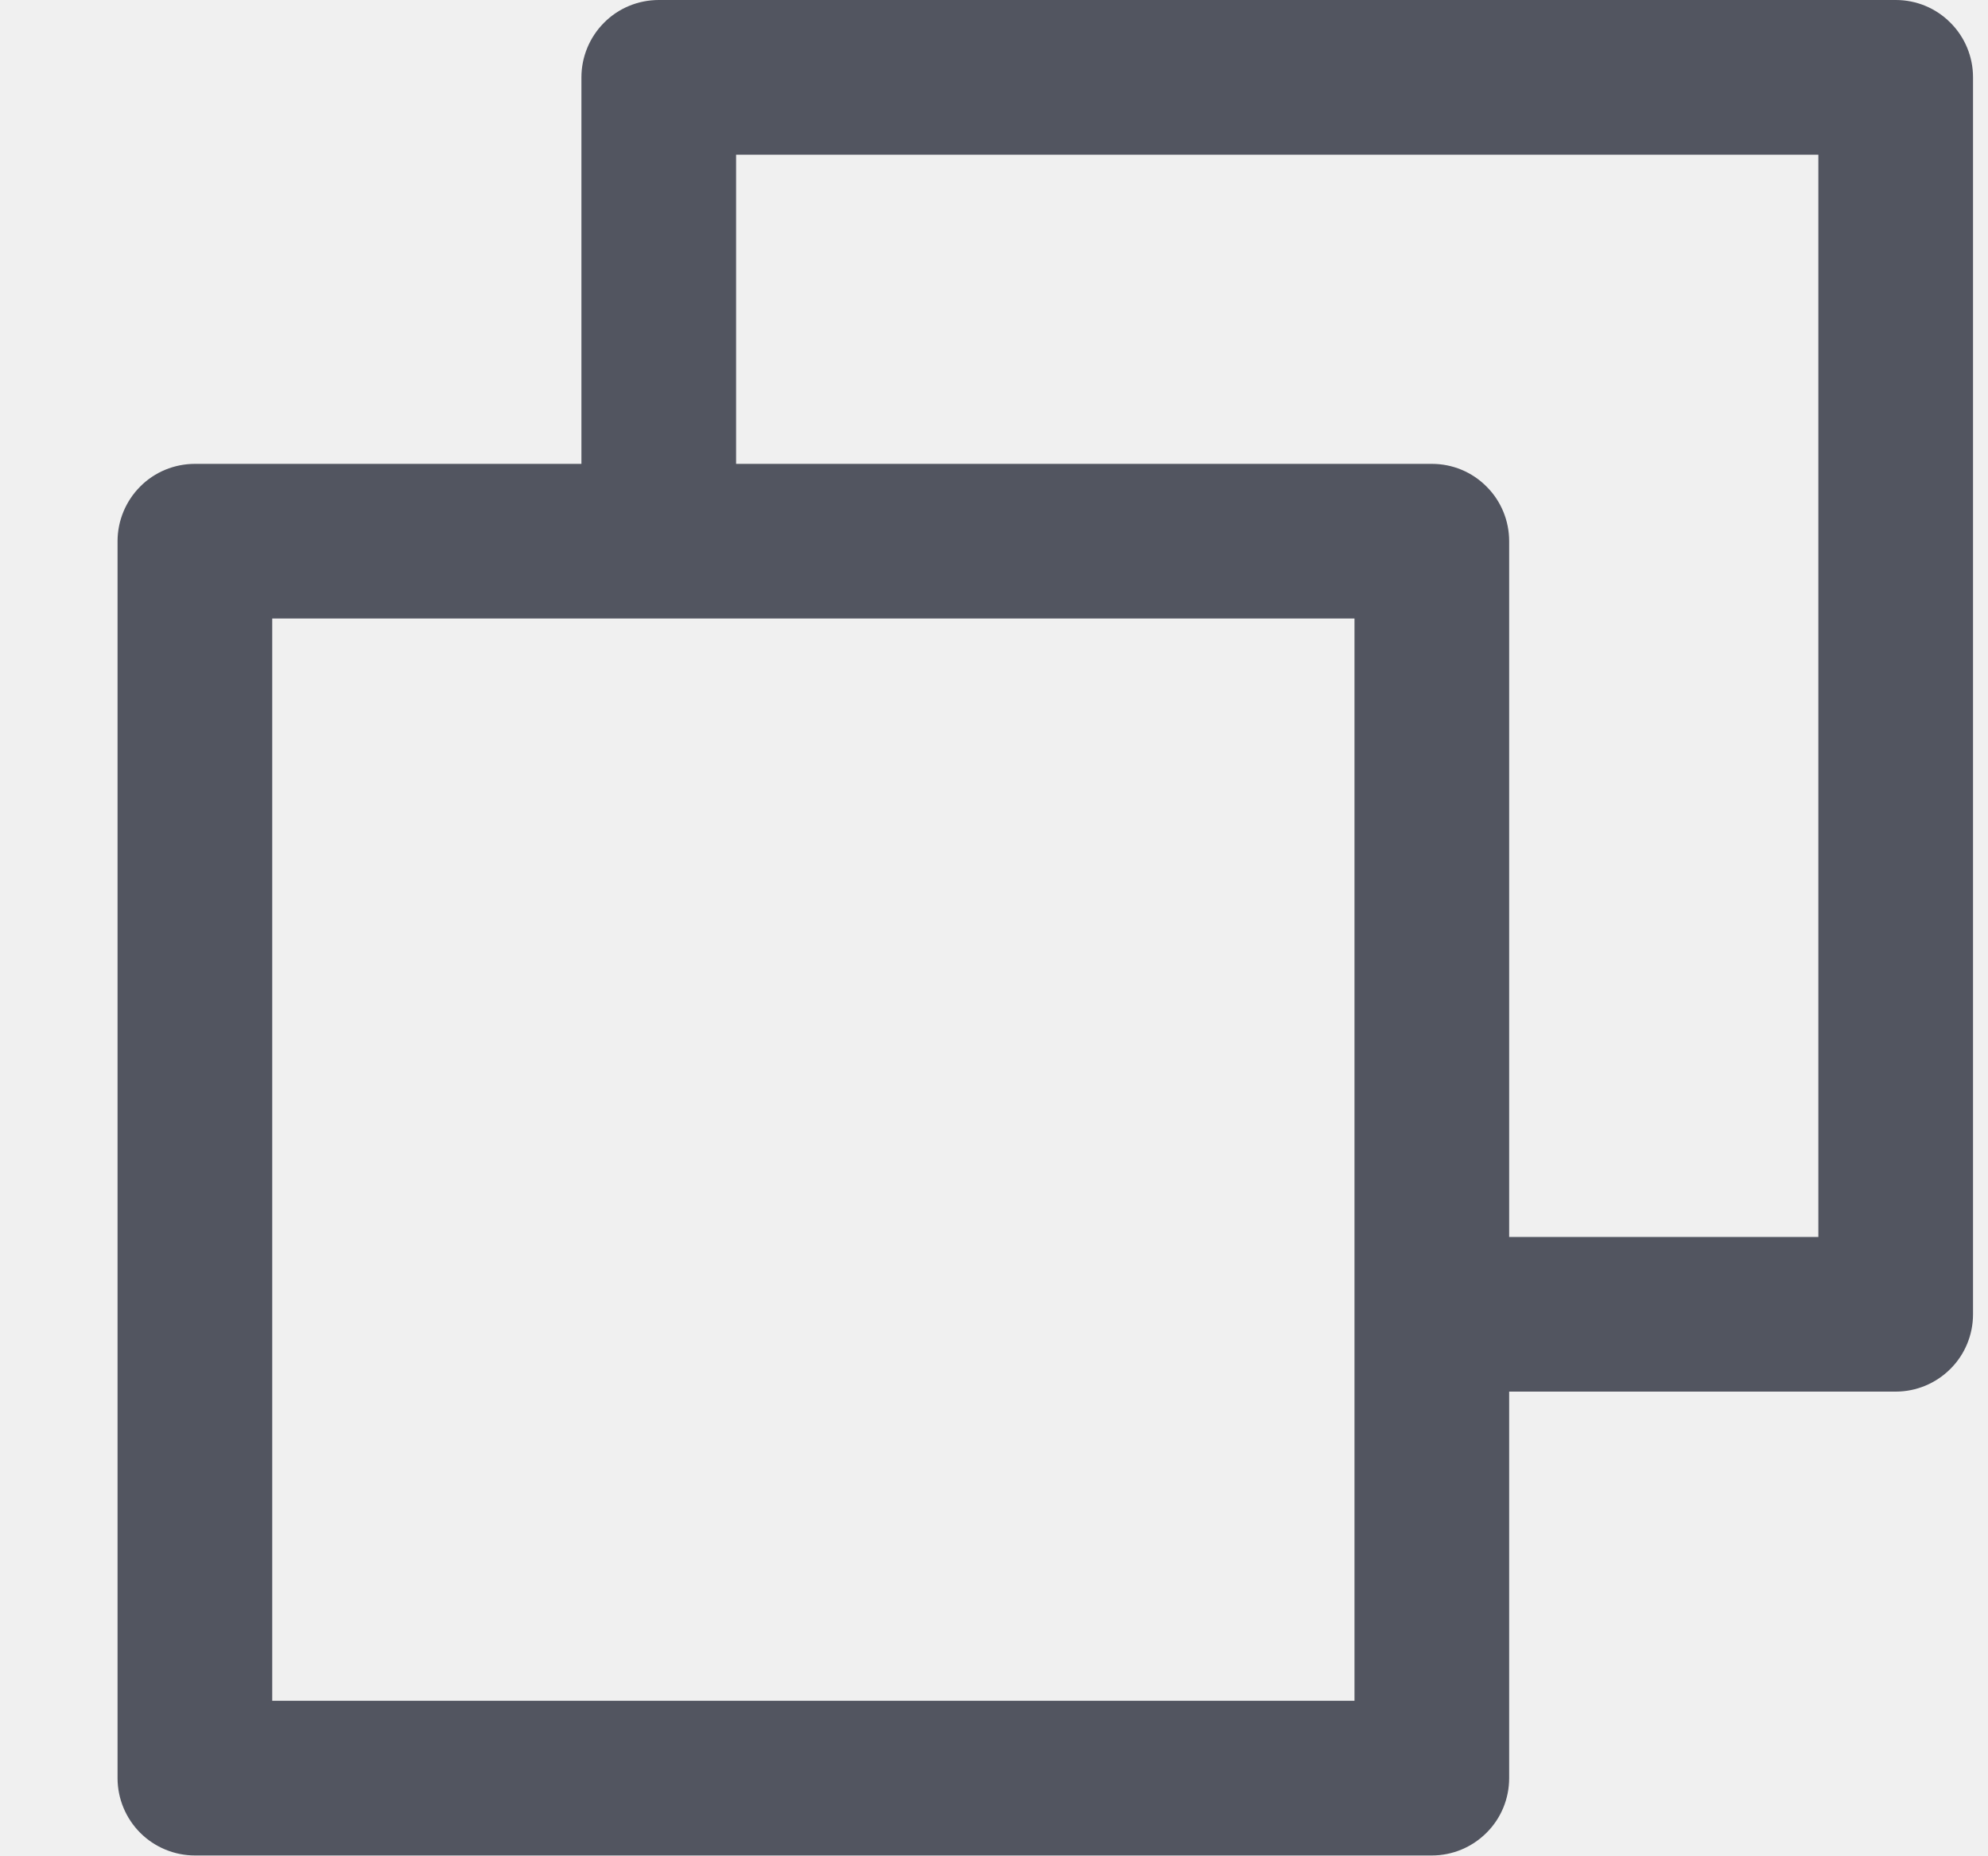
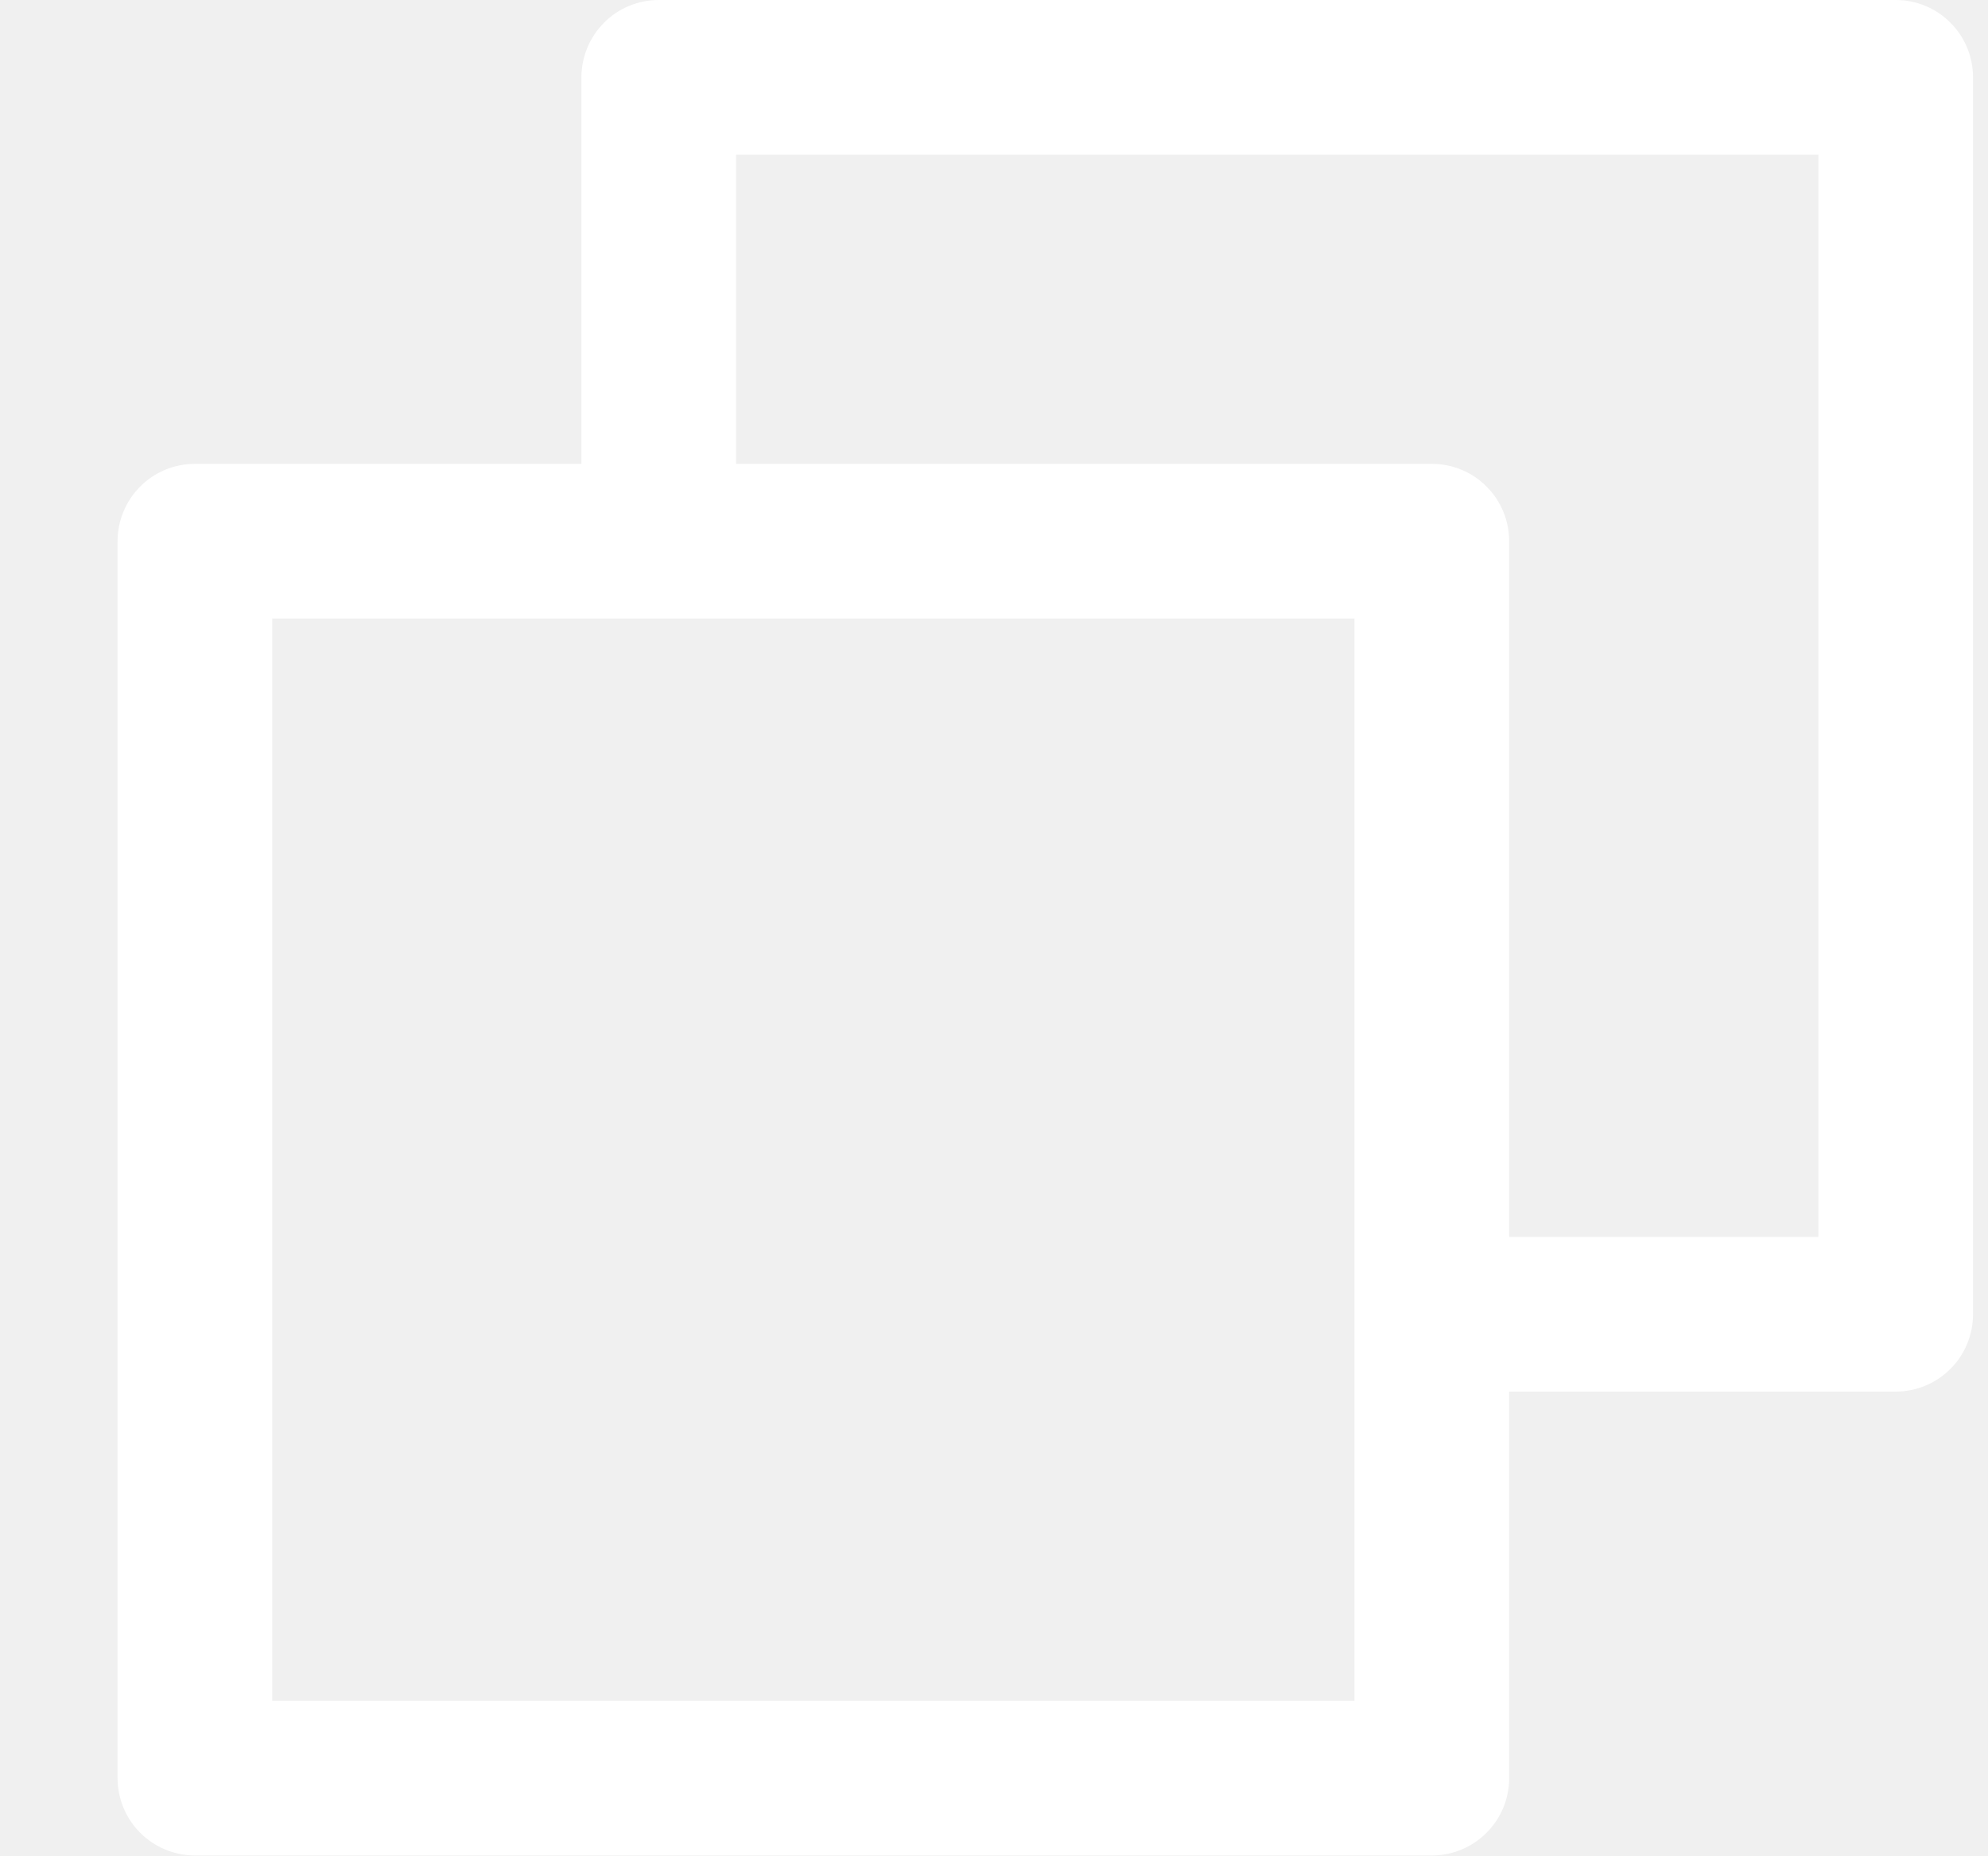
<svg xmlns="http://www.w3.org/2000/svg" width="15" height="14" viewBox="0 0 15 14" fill="none">
-   <path d="M14.304 0H4.971C4.816 0 4.667 0.061 4.558 0.171C4.449 0.28 4.387 0.429 4.387 0.583V3.5H1.471C1.316 3.5 1.167 3.561 1.058 3.671C0.949 3.78 0.887 3.929 0.887 4.083V13.417C0.887 13.571 0.949 13.72 1.058 13.829C1.167 13.938 1.316 14 1.471 14H10.804C10.959 14 11.107 13.938 11.216 13.829C11.326 13.72 11.387 13.571 11.387 13.417V10.5H14.304C14.459 10.5 14.607 10.438 14.716 10.329C14.826 10.22 14.887 10.071 14.887 9.917V0.583C14.887 0.429 14.826 0.28 14.716 0.171C14.607 0.061 14.459 0 14.304 0ZM10.22 12.833H2.054V4.667H10.22V12.833ZM13.72 9.333H11.387V4.083C11.387 3.929 11.326 3.78 11.216 3.671C11.107 3.561 10.959 3.5 10.804 3.5H5.554V1.167H13.72V9.333Z" fill="#525560" />
+   <path d="M14.304 0H4.971C4.816 0 4.667 0.061 4.558 0.171C4.449 0.28 4.387 0.429 4.387 0.583V3.5H1.471C1.316 3.5 1.167 3.561 1.058 3.671C0.949 3.78 0.887 3.929 0.887 4.083V13.417C0.887 13.571 0.949 13.72 1.058 13.829C1.167 13.938 1.316 14 1.471 14H10.804C10.959 14 11.107 13.938 11.216 13.829C11.326 13.72 11.387 13.571 11.387 13.417V10.5H14.304C14.459 10.5 14.607 10.438 14.716 10.329C14.826 10.22 14.887 10.071 14.887 9.917V0.583C14.887 0.429 14.826 0.28 14.716 0.171C14.607 0.061 14.459 0 14.304 0ZM10.22 12.833H2.054V4.667H10.22V12.833ZM13.72 9.333H11.387V4.083C11.387 3.929 11.326 3.78 11.216 3.671C11.107 3.561 10.959 3.5 10.804 3.5H5.554V1.167H13.72V9.333Z" fill="#fff" />
</svg>
